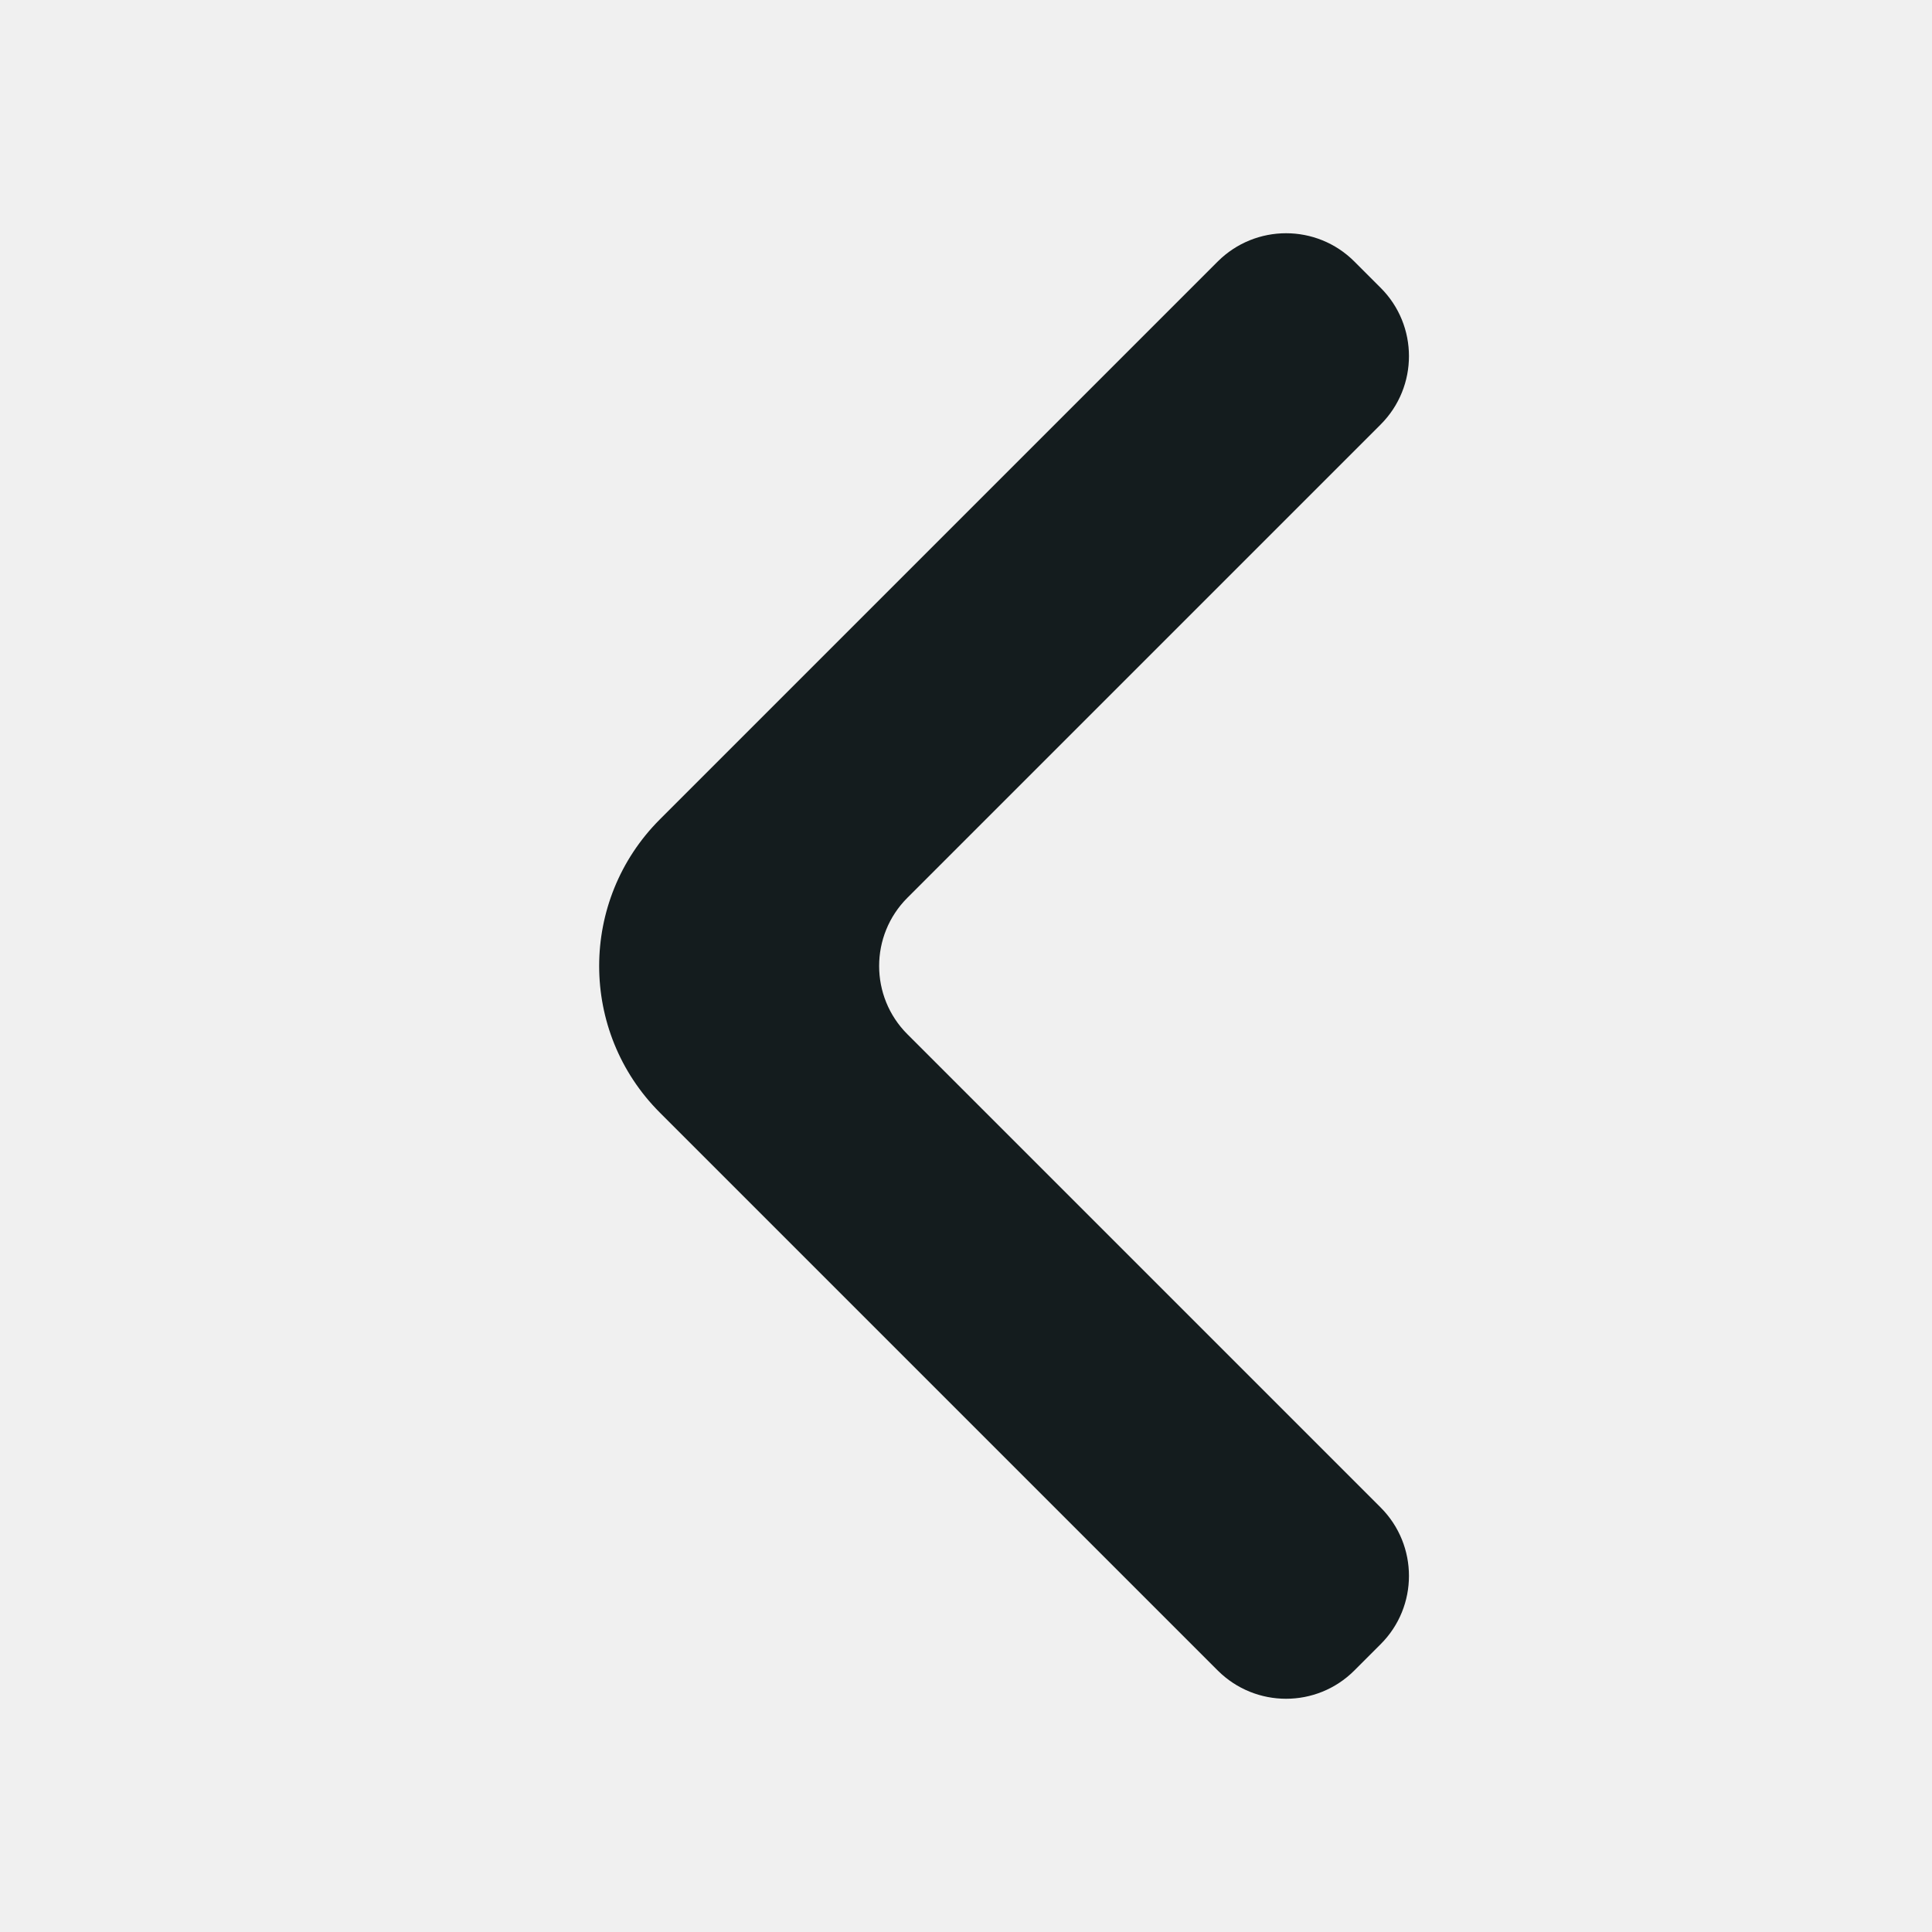
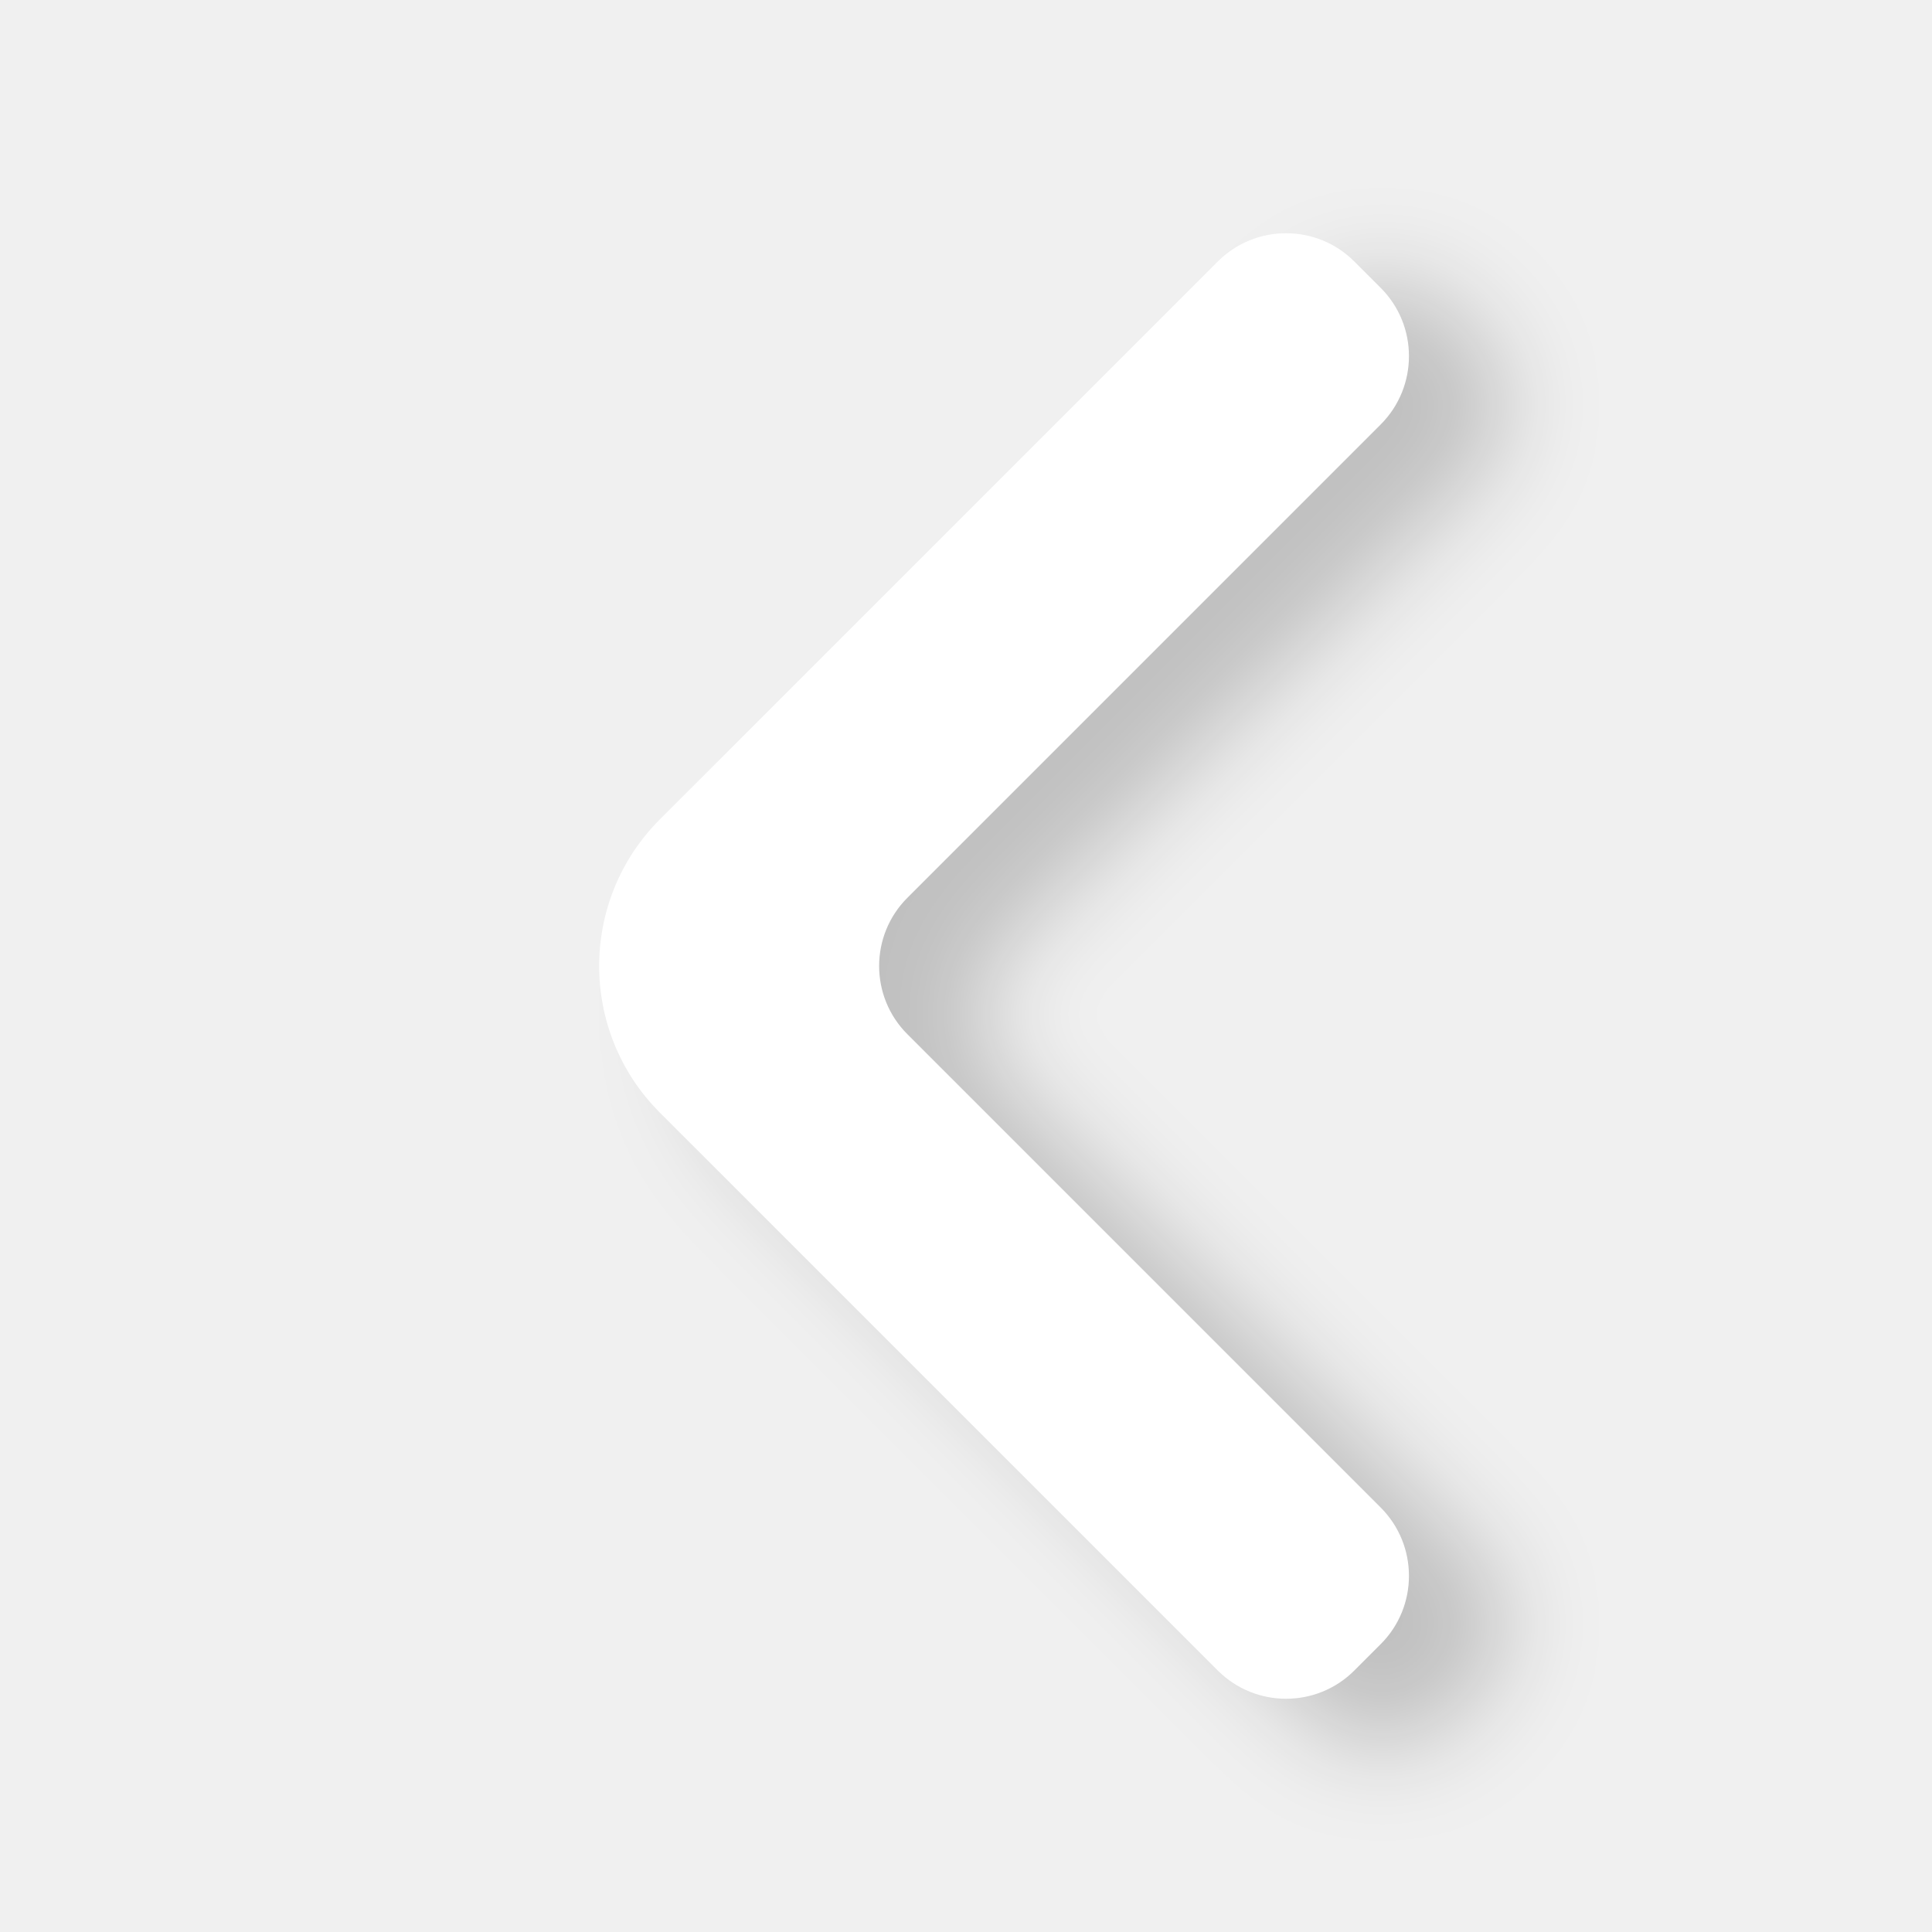
<svg xmlns="http://www.w3.org/2000/svg" width="20" height="20" viewBox="0 0 20 20" fill="none">
-   <path fill-rule="evenodd" clip-rule="evenodd" d="M9.394 9.293C9.003 9.683 9.003 10.317 9.394 10.707L14.293 15.606C14.683 15.997 14.683 16.63 14.293 17.02L14.02 17.293C13.63 17.683 12.997 17.683 12.606 17.293L6.831 11.518C5.993 10.68 5.993 9.32 6.831 8.482L12.606 2.707C12.997 2.317 13.63 2.317 14.02 2.707L14.293 2.98C14.683 3.37 14.683 4.003 14.293 4.394L9.394 9.293Z" fill="#141C1E" />
+   <g filter="url(#filter0_d)">
+     <path fill-rule="evenodd" clip-rule="evenodd" d="M9.394 9.293C9.003 9.683 9.003 10.317 9.394 10.707L14.293 15.606C14.683 15.997 14.683 16.63 14.293 17.02L14.02 17.293C13.63 17.683 12.997 17.683 12.606 17.293L6.831 11.518C5.993 10.68 5.993 9.32 6.831 8.482L12.606 2.707C12.997 2.317 13.63 2.317 14.02 2.707L14.293 2.98C14.683 3.37 14.683 4.003 14.293 4.394L9.394 9.293Z" fill="white" />
+   </g>
+   <defs>
+     <filter id="filter0_d" x="0" y="-0.5" width="22" height="22" filterUnits="userSpaceOnUse" color-interpolation-filters="sRGB">
+       <feFlood flood-opacity="0" result="BackgroundImageFix" />
+       <feColorMatrix in="SourceAlpha" type="matrix" values="0 0 0 0 0 0 0 0 0 0 0 0 0 0 0 0 0 0 127 0" />
+       <feOffset dx="1" dy="0.5" />
+       <feGaussianBlur stdDeviation="0.5" />
+       <feColorMatrix type="matrix" values="0 0 0 0 0 0 0 0 0 0 0 0 0 0 0 0 0 0 0.2 0" />
+       <feBlend mode="normal" in2="BackgroundImageFix" result="effect1_dropShadow" />
+       <feBlend mode="normal" in="SourceGraphic" in2="effect1_dropShadow" result="shape" />
+     </filter>
+   </defs>
</svg>
